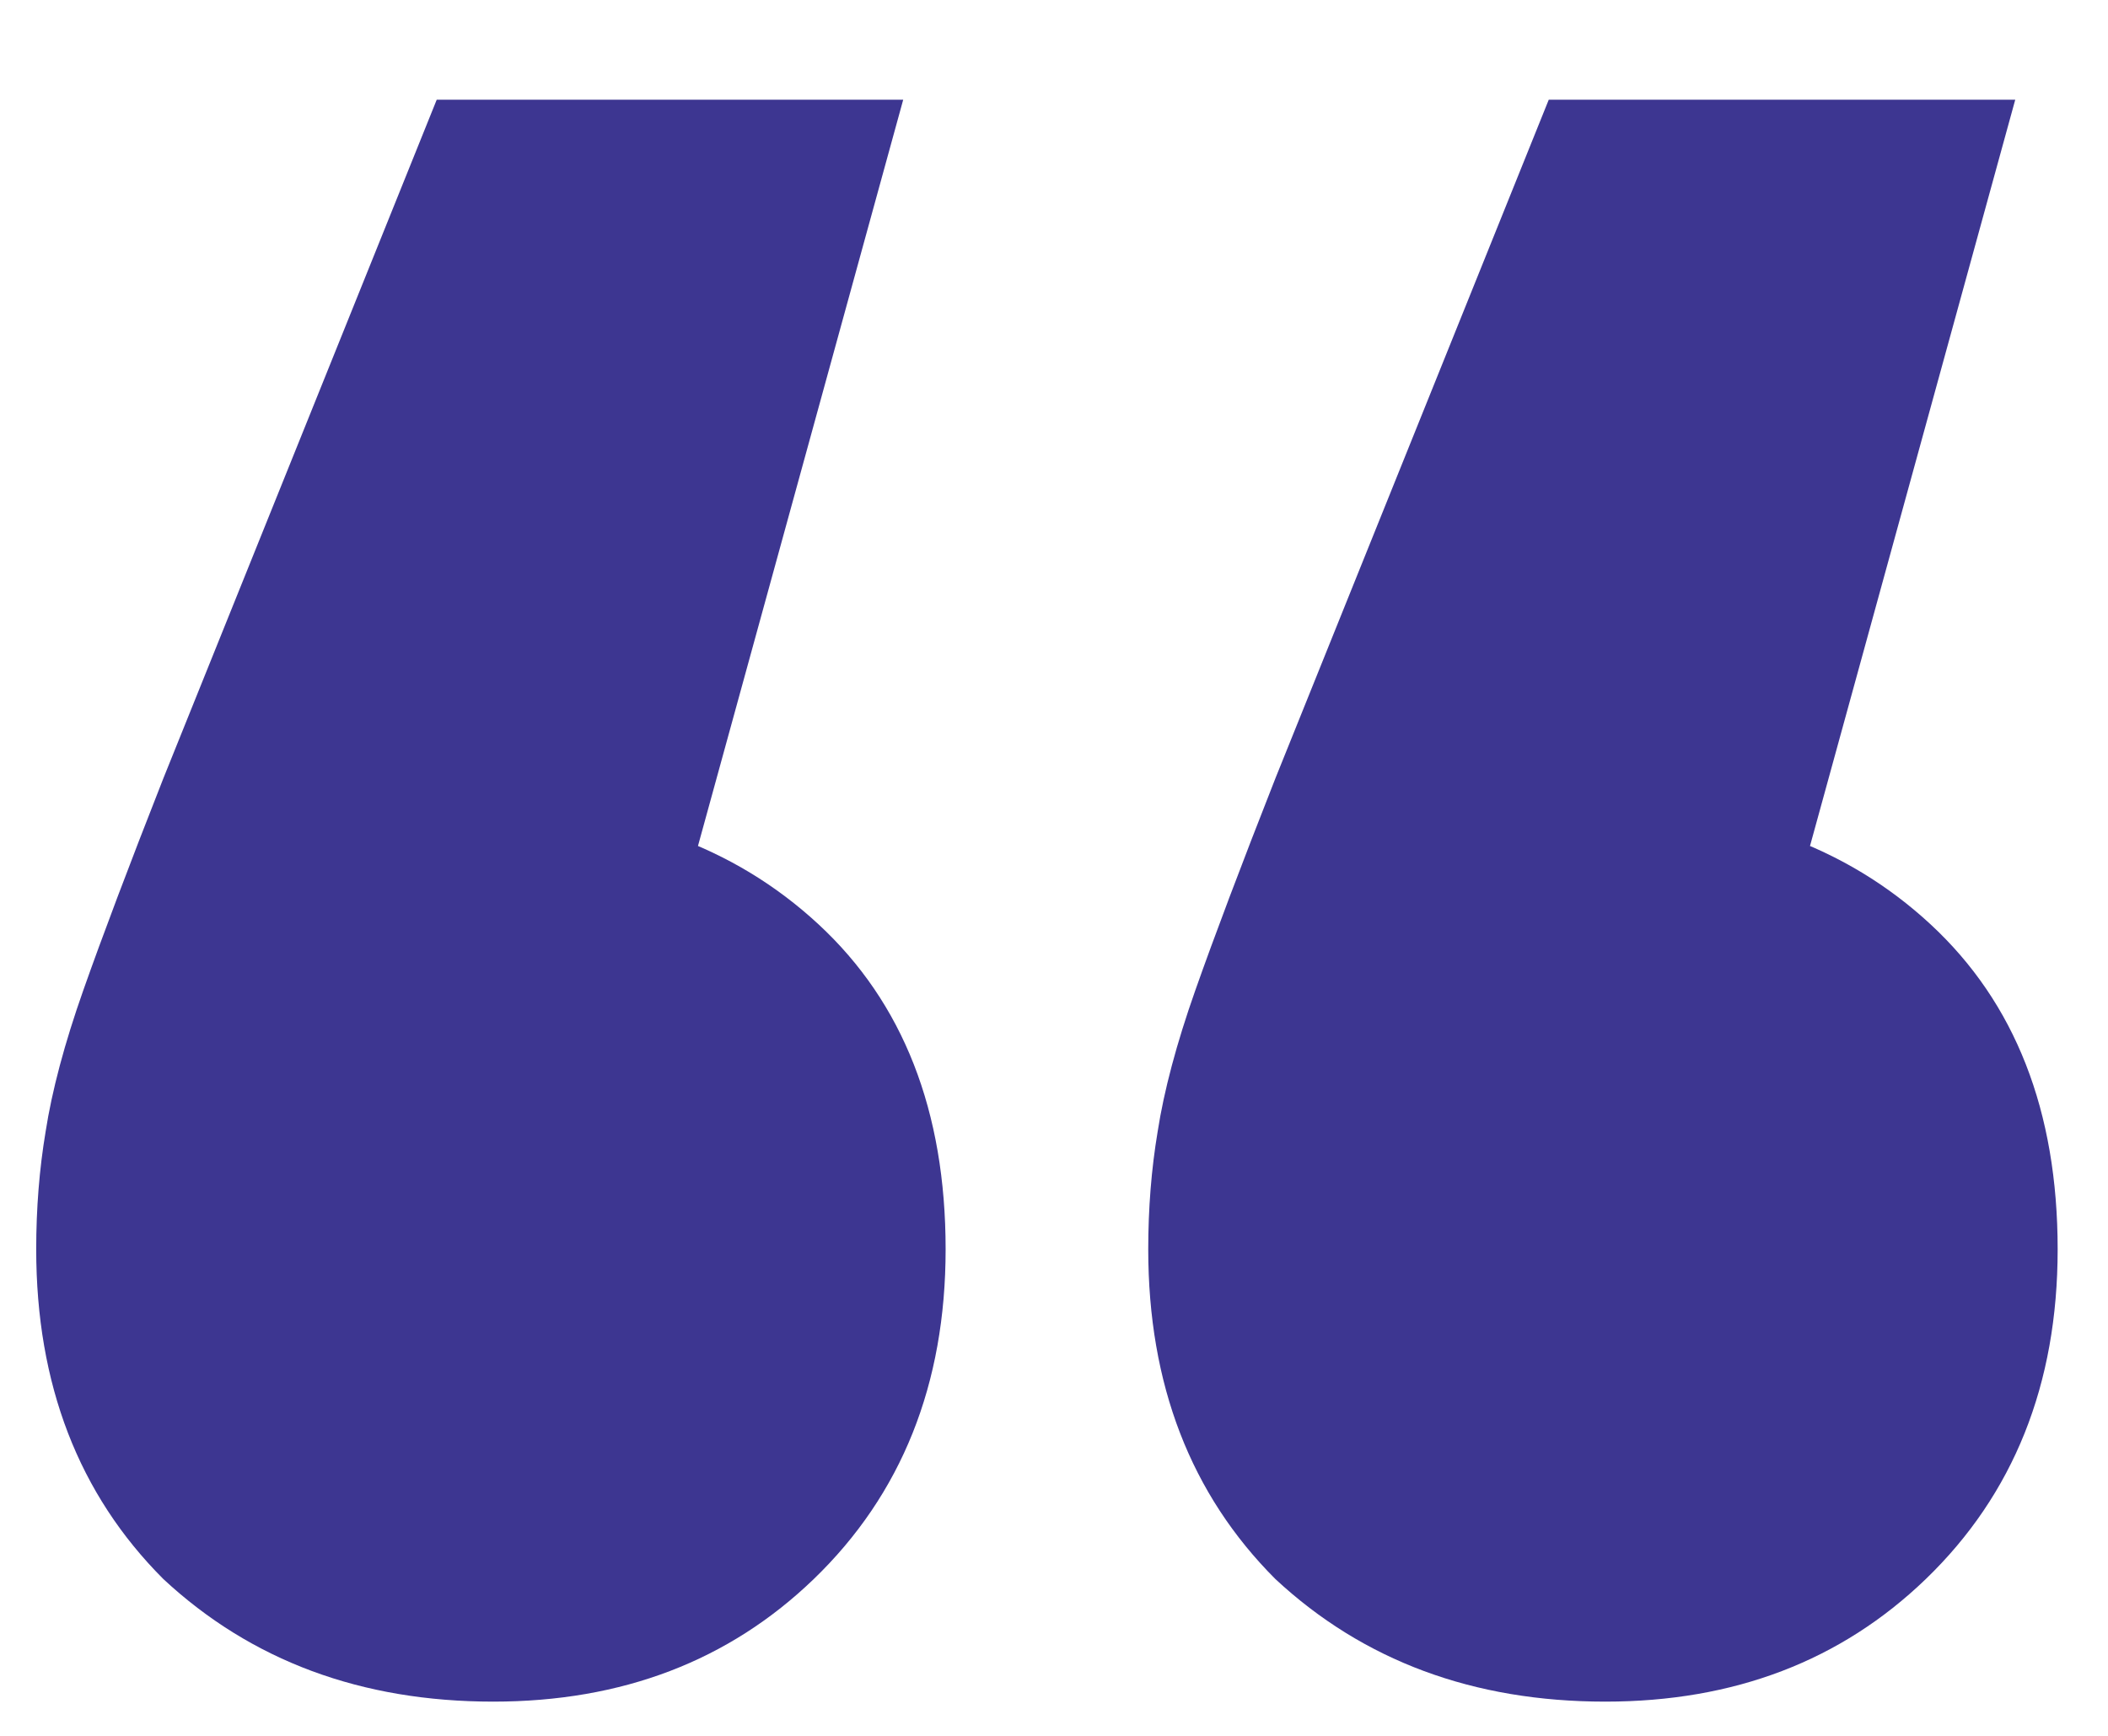
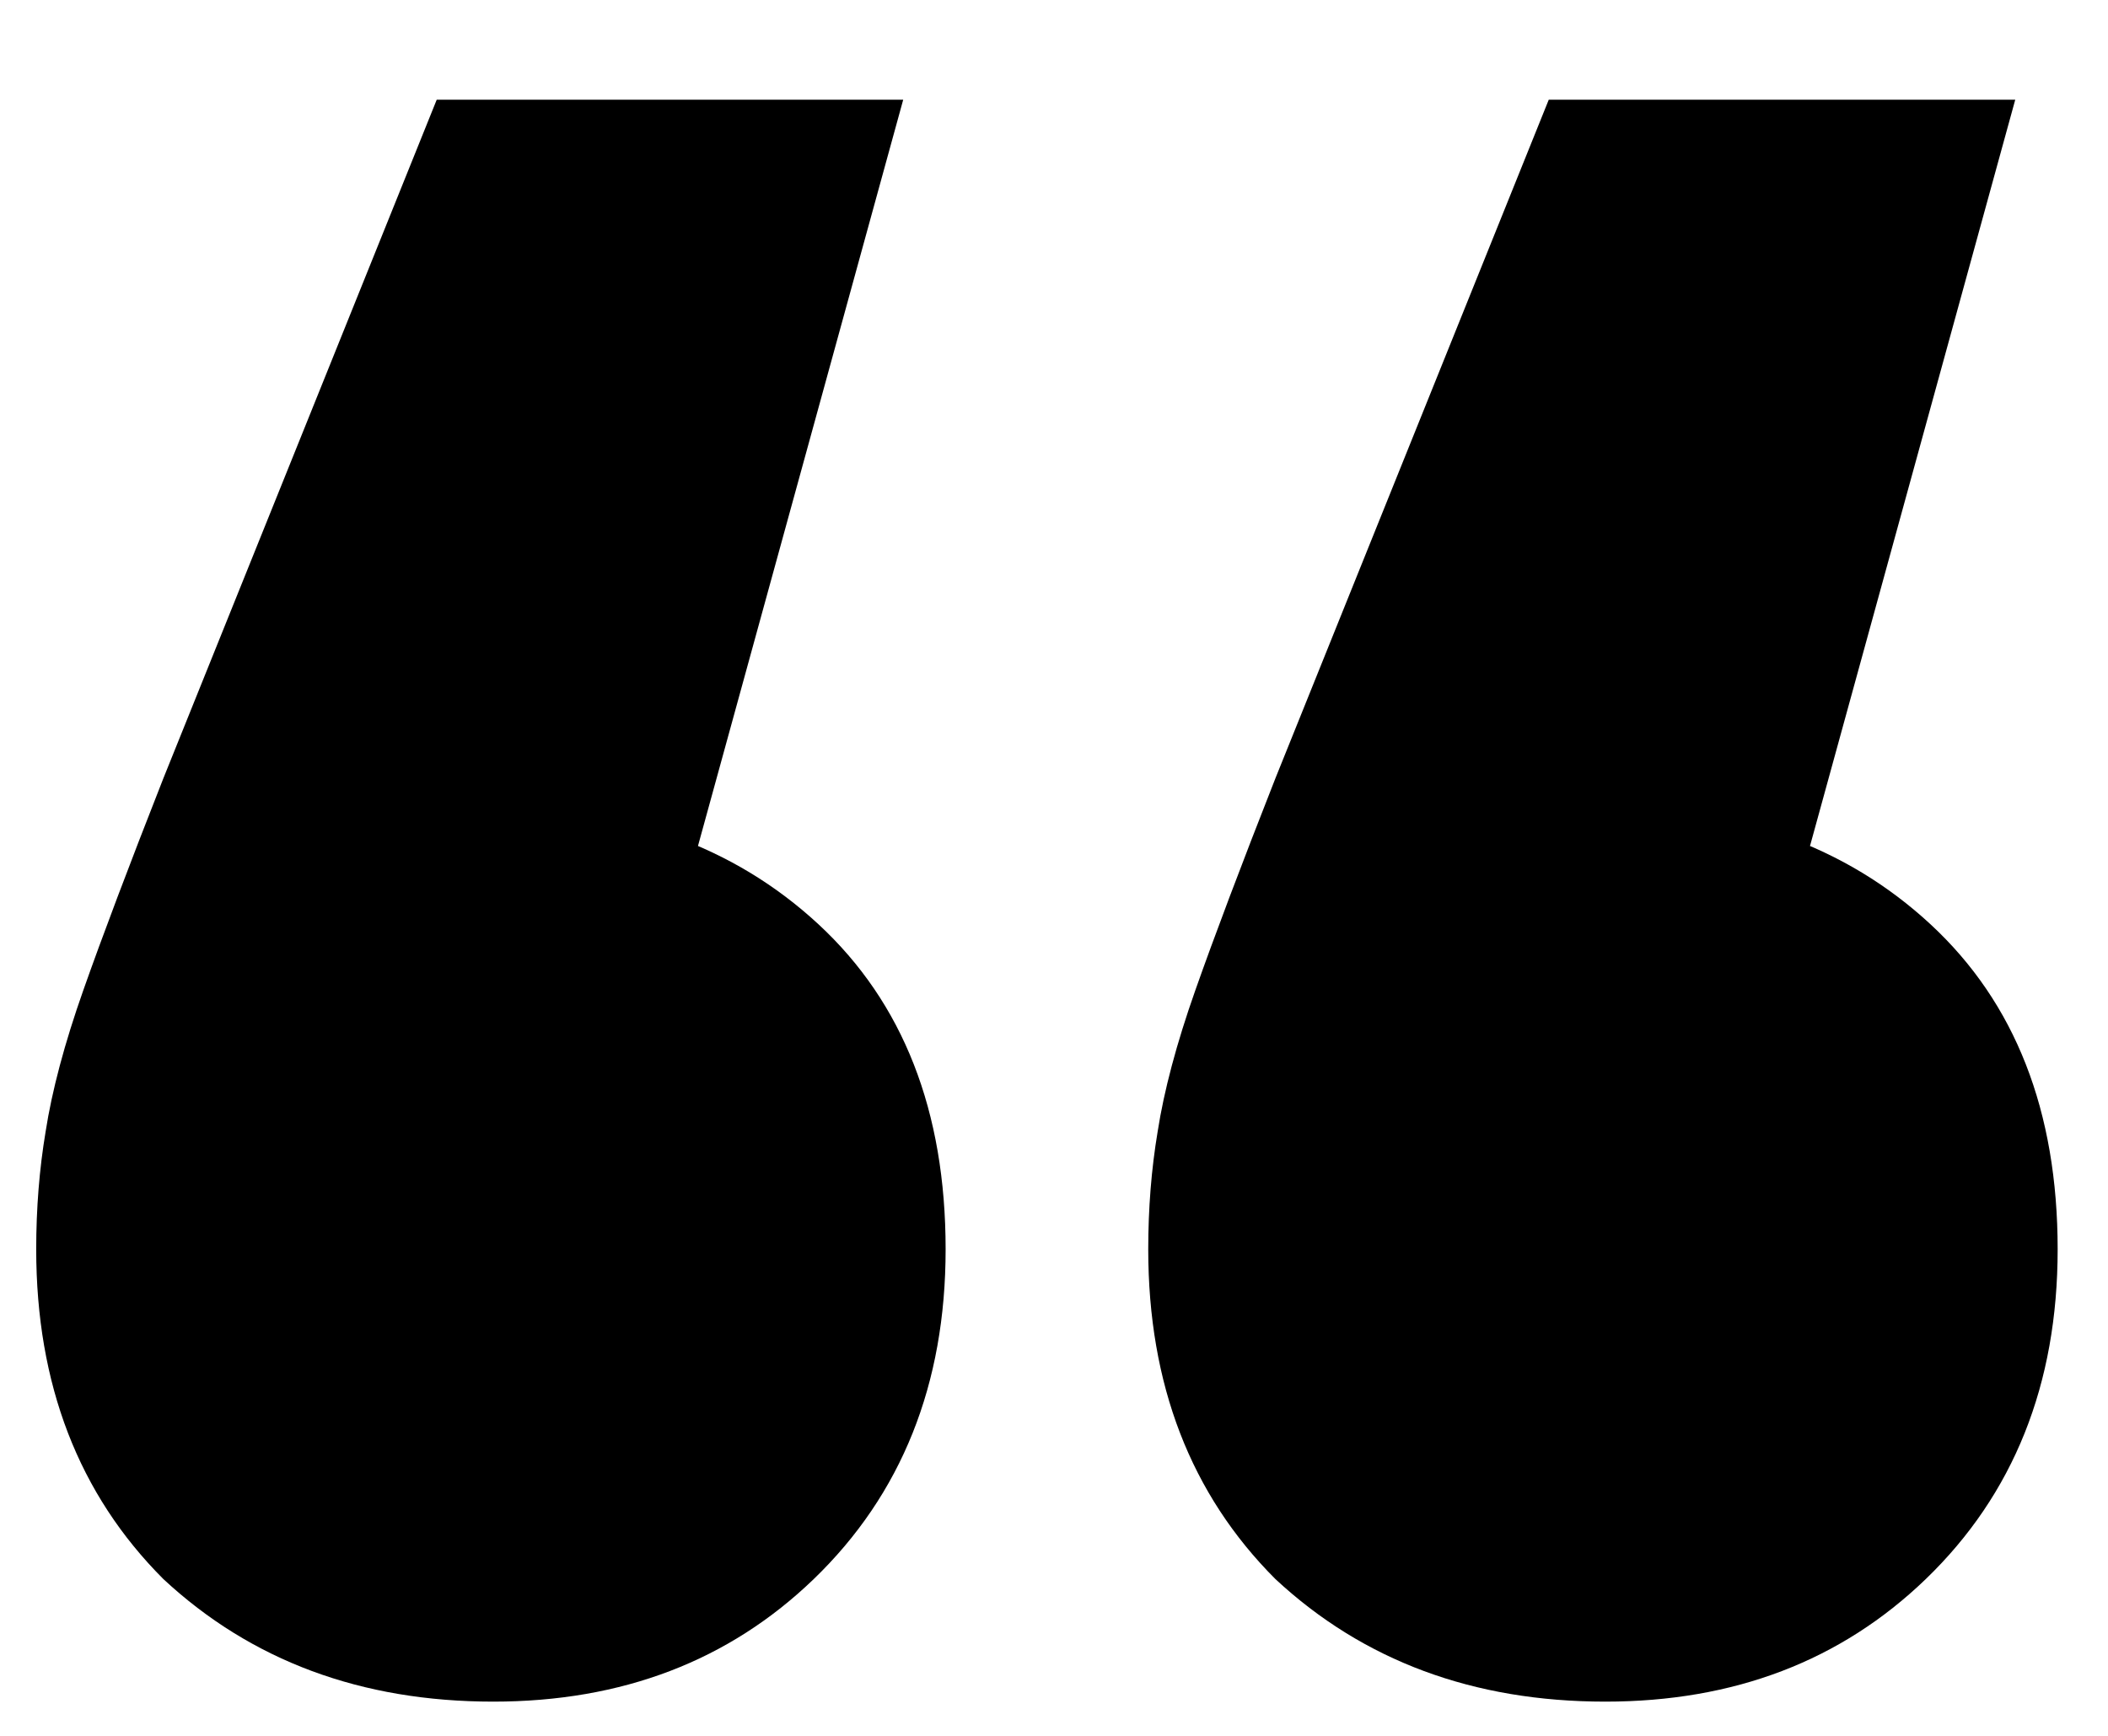
- <svg xmlns="http://www.w3.org/2000/svg" width="17" height="14" viewBox="0 0 17 14" fill="none">
-   <path d="M7.284 0.804L4.776 9.924L3.94 6.504C5.029 6.504 5.916 6.821 6.6 7.454C7.284 8.087 7.626 8.961 7.626 10.076C7.626 11.165 7.271 12.052 6.562 12.736C5.878 13.395 5.017 13.724 3.978 13.724C2.914 13.724 2.027 13.395 1.318 12.736C0.634 12.052 0.292 11.165 0.292 10.076C0.292 9.747 0.317 9.43 0.368 9.126C0.419 8.797 0.52 8.417 0.672 7.986C0.824 7.555 1.039 6.985 1.318 6.276L3.522 0.804H7.284ZM16.252 0.804L13.744 9.924L12.908 6.504C13.997 6.504 14.884 6.821 15.568 7.454C16.252 8.087 16.594 8.961 16.594 10.076C16.594 11.165 16.239 12.052 15.53 12.736C14.846 13.395 13.985 13.724 12.946 13.724C11.882 13.724 10.995 13.395 10.286 12.736C9.602 12.052 9.26 11.165 9.26 10.076C9.26 9.747 9.285 9.43 9.336 9.126C9.387 8.797 9.488 8.417 9.64 7.986C9.792 7.555 10.007 6.985 10.286 6.276L12.49 0.804H16.252Z" fill="#3D3691" />
+ <svg xmlns="http://www.w3.org/2000/svg" width="17" height="14" viewBox="0 0 17 14">
+   <path d="M7.284 0.804L4.776 9.924L3.94 6.504C5.029 6.504 5.916 6.821 6.6 7.454C7.284 8.087 7.626 8.961 7.626 10.076C7.626 11.165 7.271 12.052 6.562 12.736C5.878 13.395 5.017 13.724 3.978 13.724C2.914 13.724 2.027 13.395 1.318 12.736C0.634 12.052 0.292 11.165 0.292 10.076C0.292 9.747 0.317 9.43 0.368 9.126C0.419 8.797 0.52 8.417 0.672 7.986C0.824 7.555 1.039 6.985 1.318 6.276L3.522 0.804H7.284ZM16.252 0.804L13.744 9.924L12.908 6.504C13.997 6.504 14.884 6.821 15.568 7.454C16.252 8.087 16.594 8.961 16.594 10.076C16.594 11.165 16.239 12.052 15.53 12.736C14.846 13.395 13.985 13.724 12.946 13.724C11.882 13.724 10.995 13.395 10.286 12.736C9.602 12.052 9.26 11.165 9.26 10.076C9.26 9.747 9.285 9.43 9.336 9.126C9.387 8.797 9.488 8.417 9.64 7.986C9.792 7.555 10.007 6.985 10.286 6.276L12.49 0.804H16.252Z" />
</svg>
